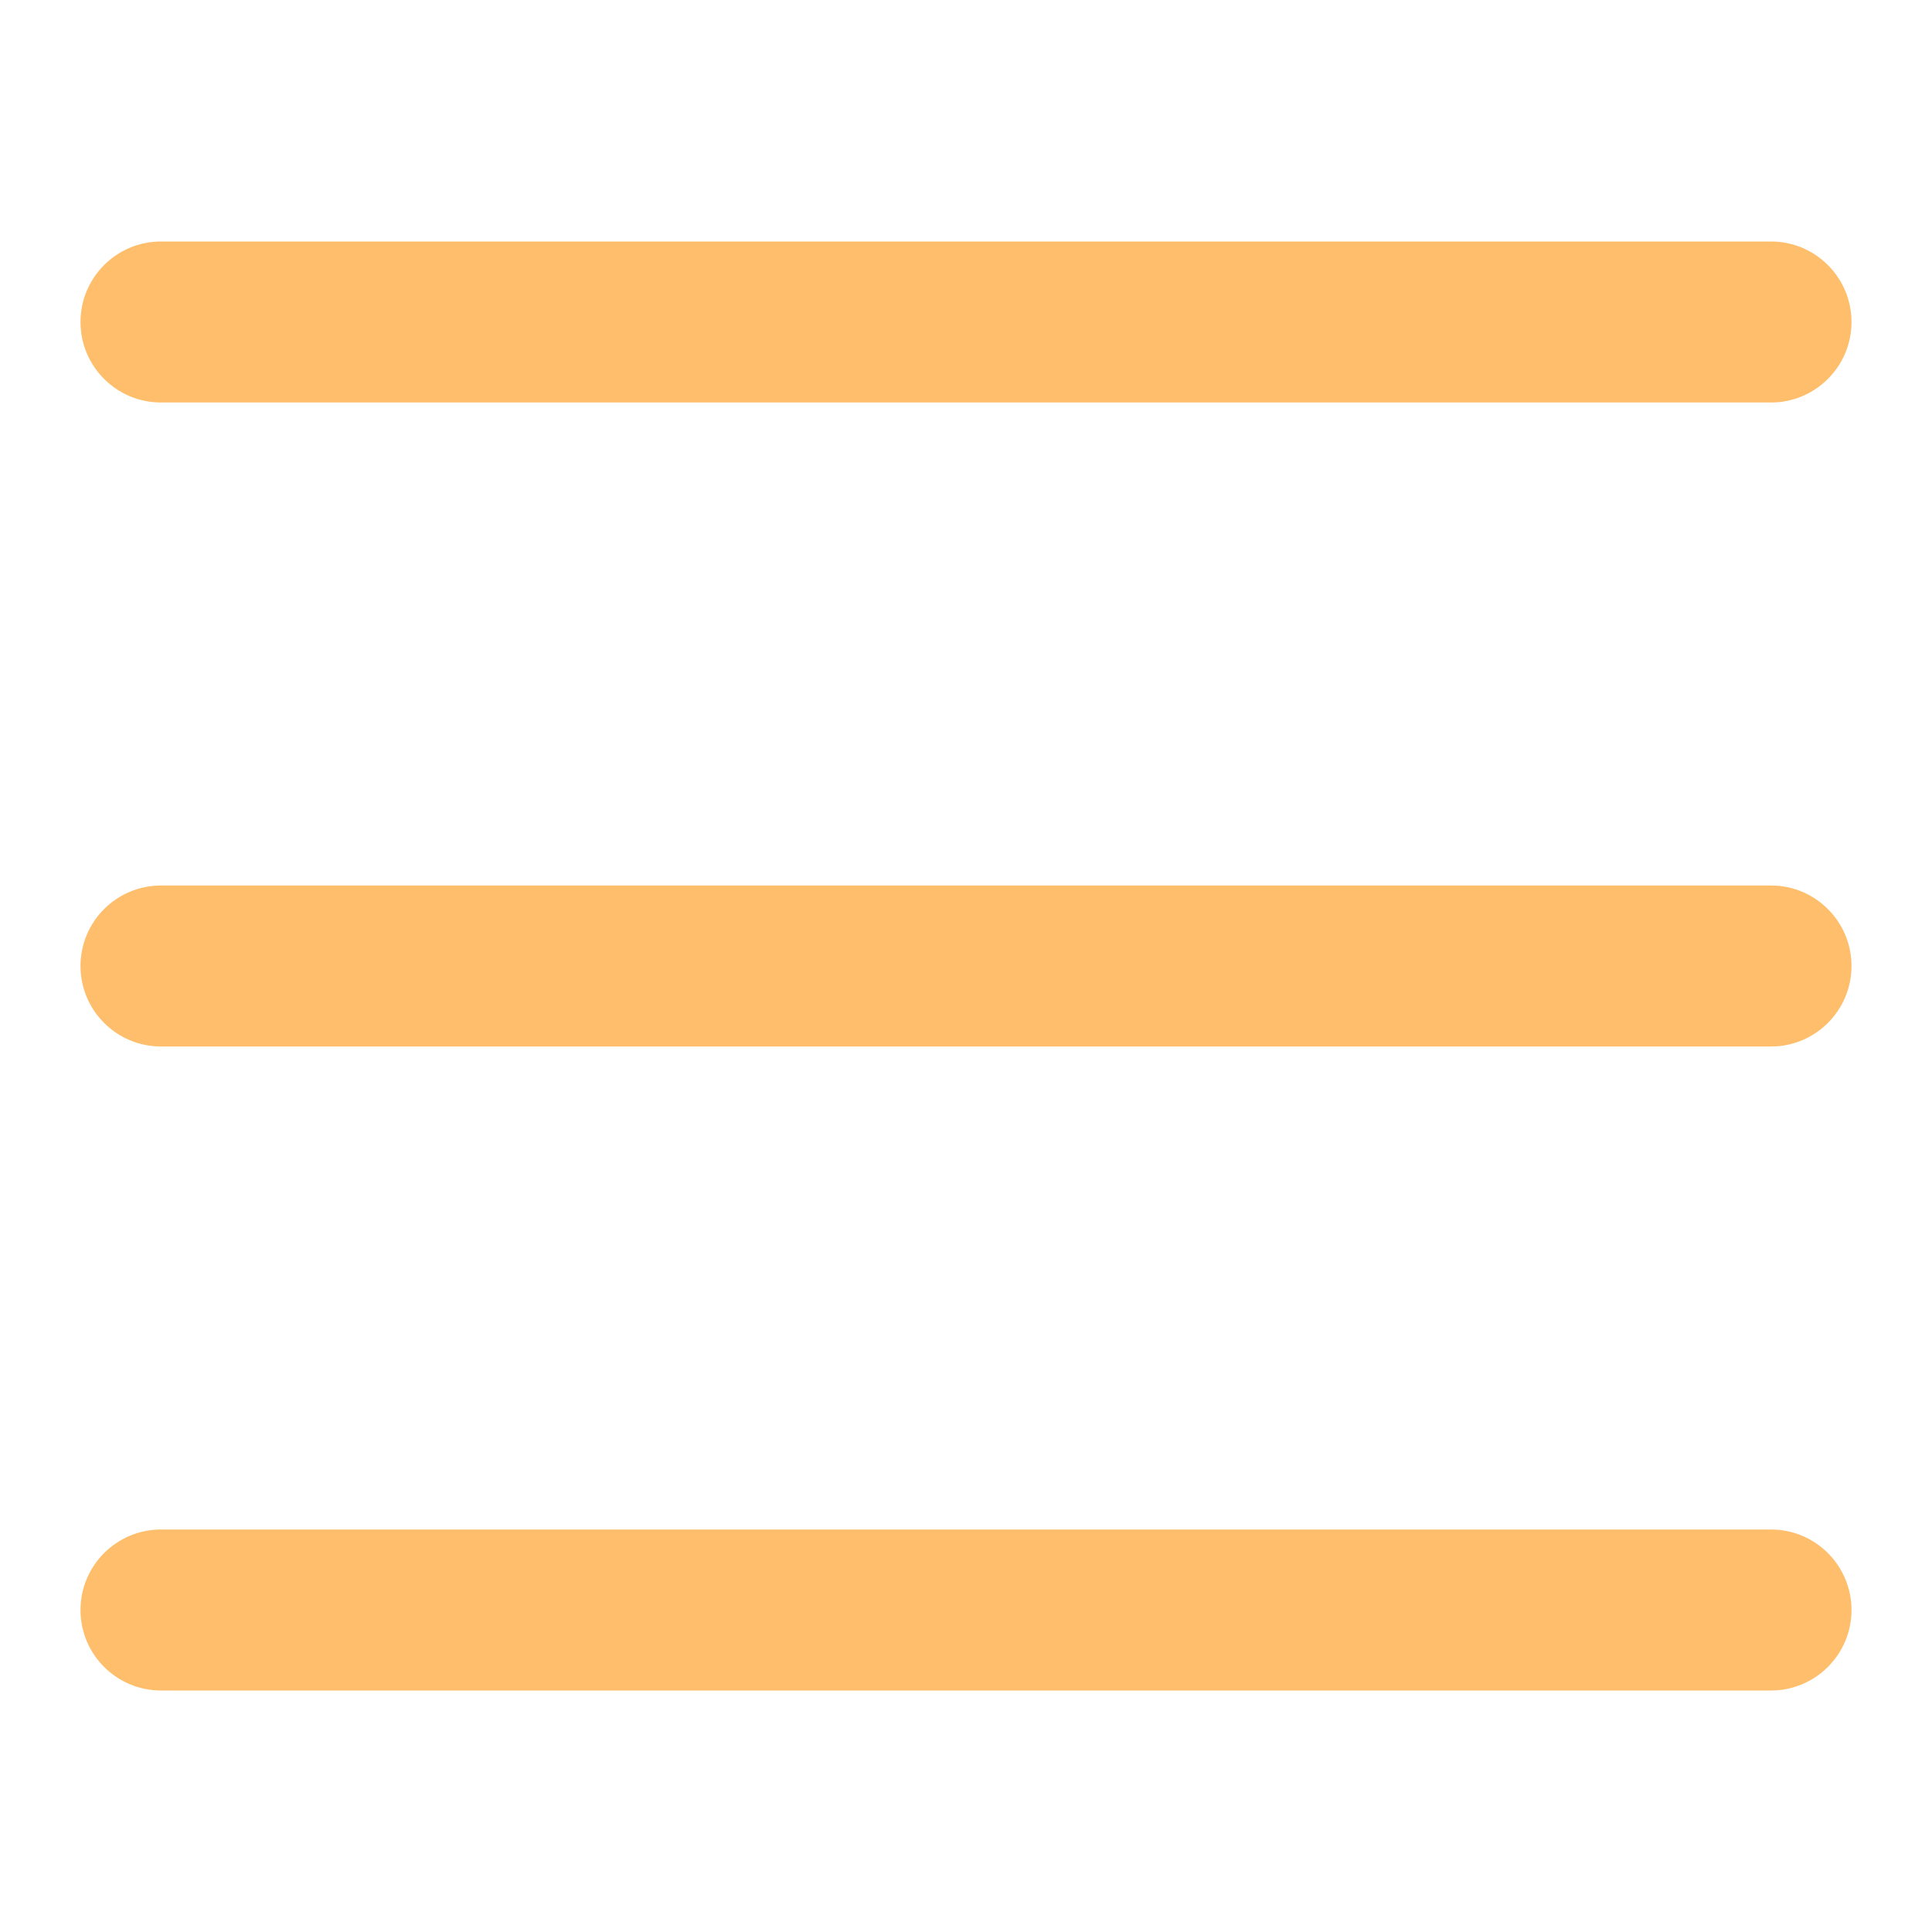
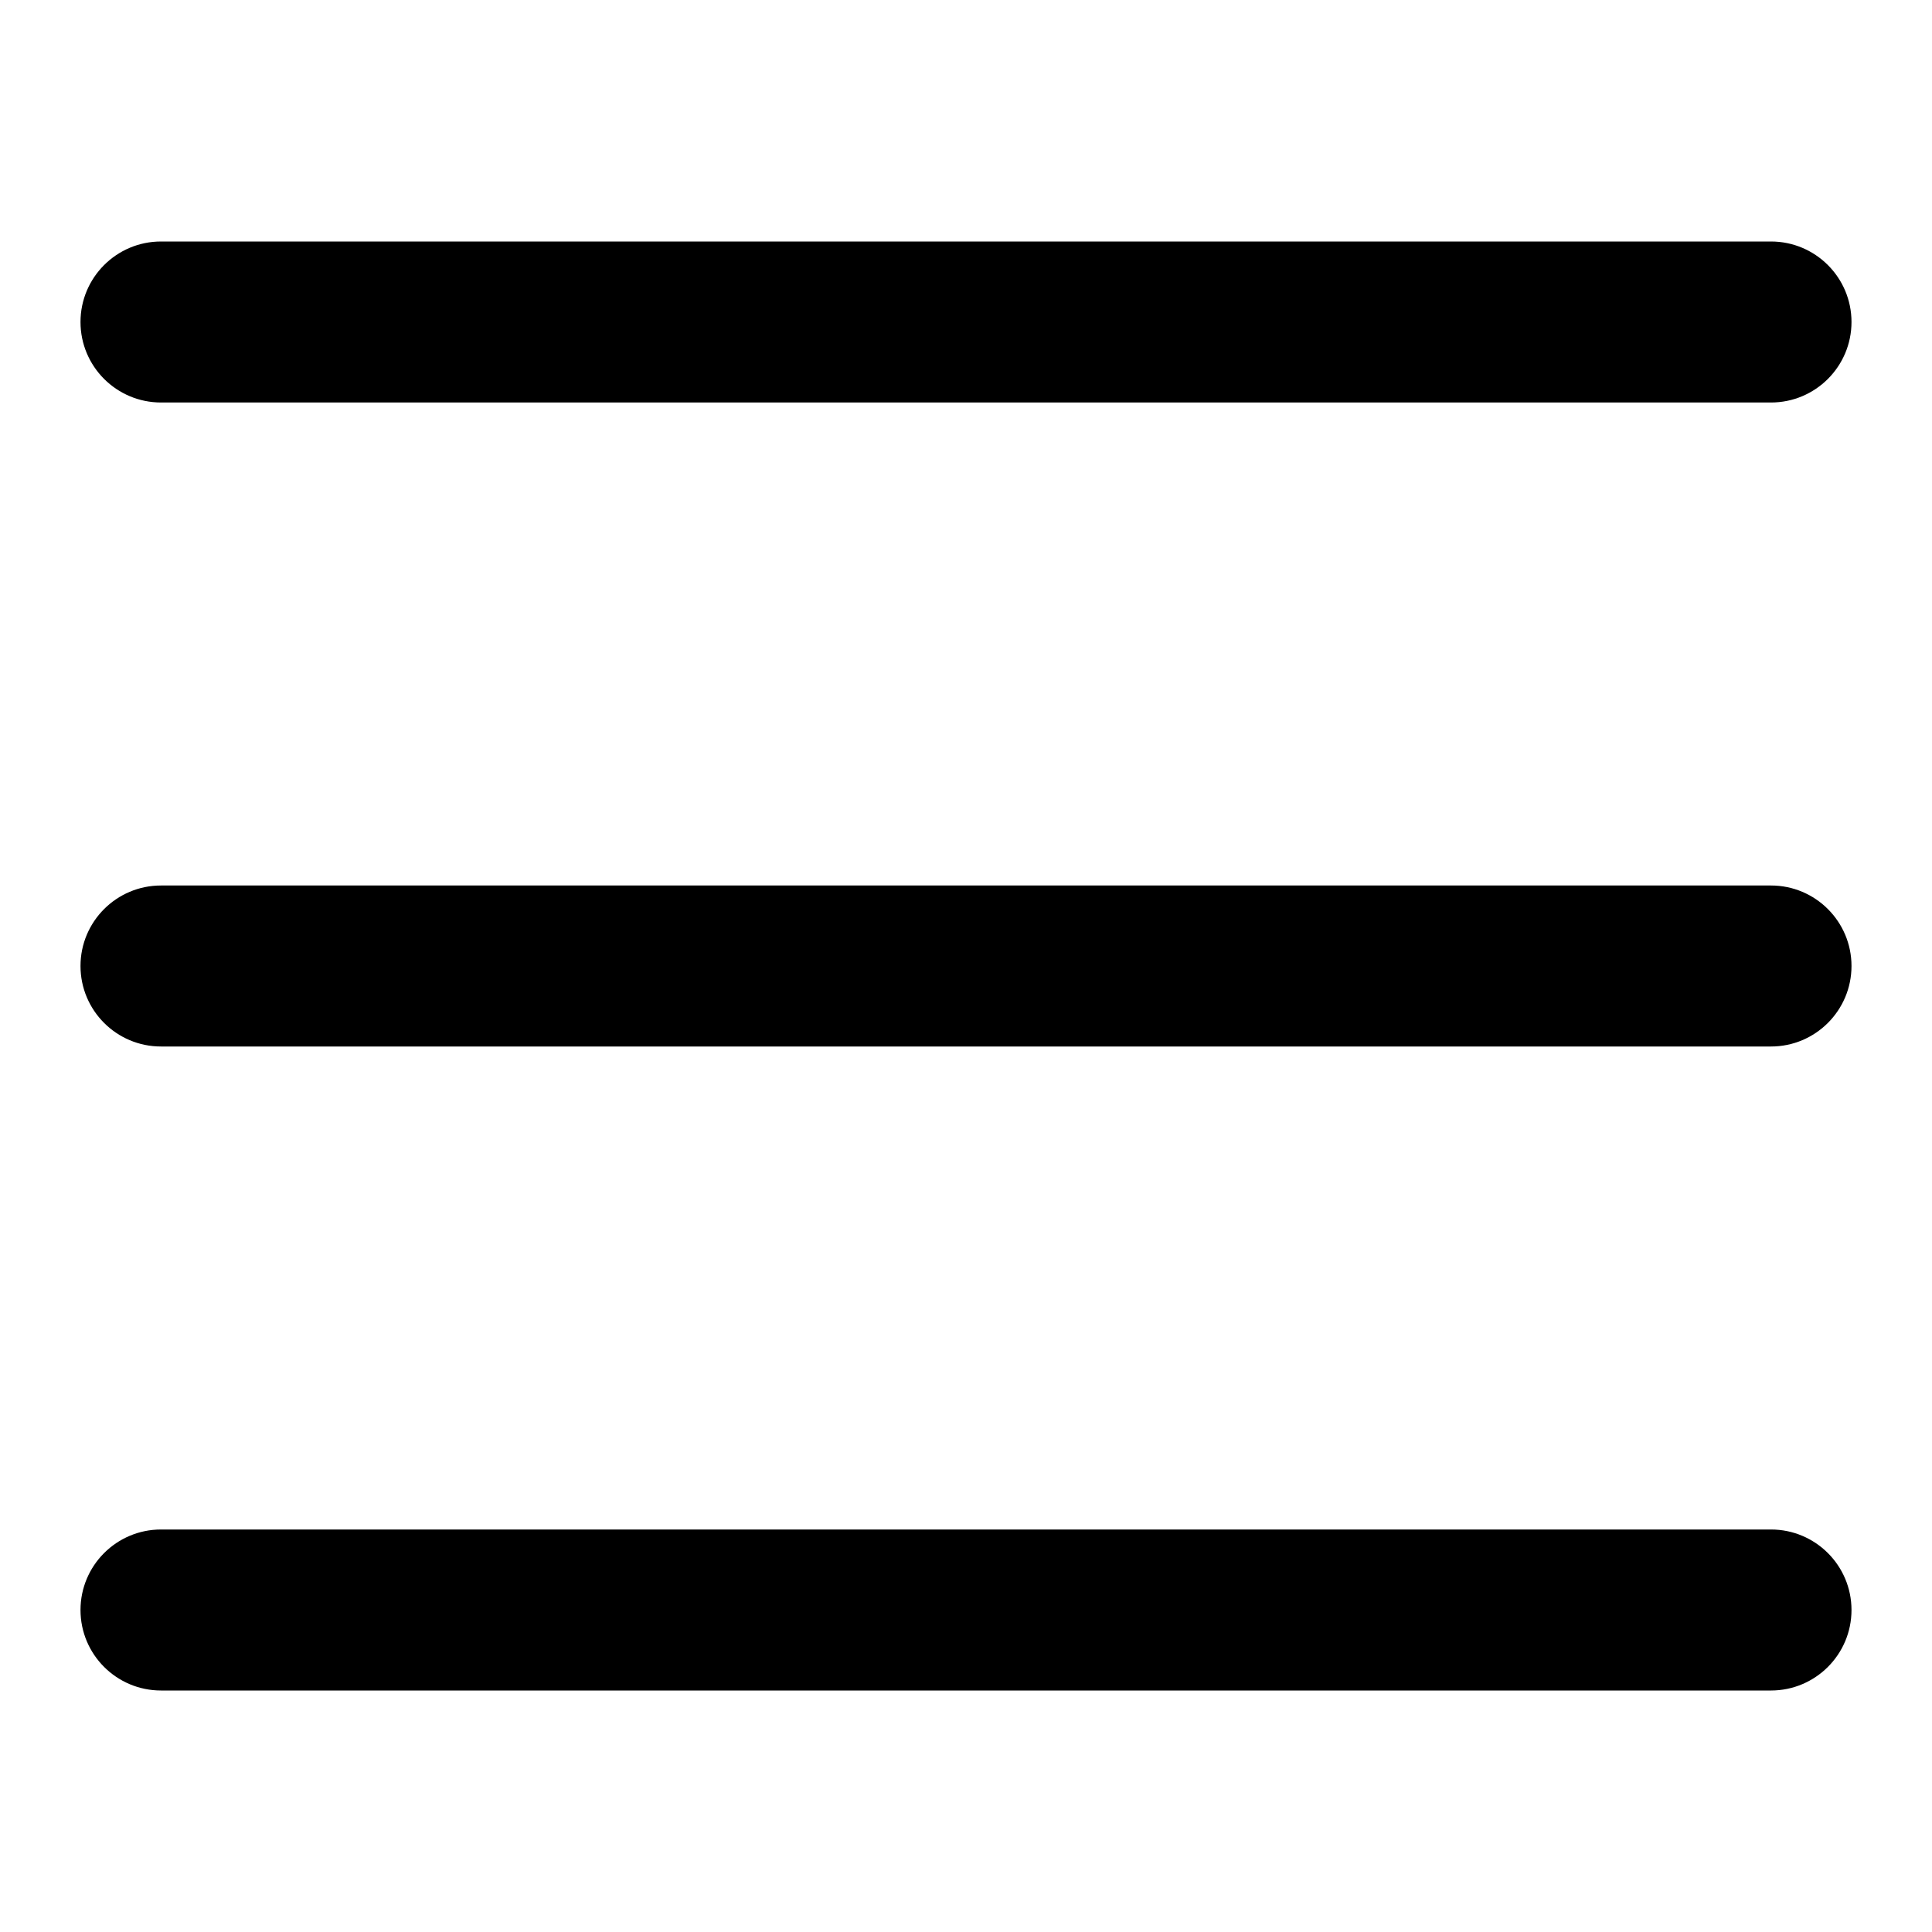
<svg xmlns="http://www.w3.org/2000/svg" width="800px" height="800px" viewBox="0 0 24 24" fill="febe6b">
-   <path d="M1 12C1 11.448 1.448 11 2 11H22C22.552 11 23 11.448 23 12C23 12.552 22.552 13 22 13H2C1.448 13 1 12.552 1 12Z" fill="#febe6b" />
-   <path d="M1 4C1 3.448 1.448 3 2 3H22C22.552 3 23 3.448 23 4C23 4.552 22.552 5 22 5H2C1.448 5 1 4.552 1 4Z" fill="#febe6b" />
-   <path d="M1 20C1 19.448 1.448 19 2 19H22C22.552 19 23 19.448 23 20C23 20.552 22.552 21 22 21H2C1.448 21 1 20.552 1 20Z" fill="#febe6b" />
+   <path d="M1 12C1 11.448 1.448 11 2 11H22C22.552 11 23 11.448 23 12C23 12.552 22.552 13 22 13H2C1.448 13 1 12.552 1 12Z" fill="#000000" />
+   <path d="M1 4C1 3.448 1.448 3 2 3H22C22.552 3 23 3.448 23 4C23 4.552 22.552 5 22 5H2C1.448 5 1 4.552 1 4Z" fill="#000000" />
+   <path d="M1 20C1 19.448 1.448 19 2 19H22C22.552 19 23 19.448 23 20C23 20.552 22.552 21 22 21H2C1.448 21 1 20.552 1 20Z" fill="#000000" />
</svg>
